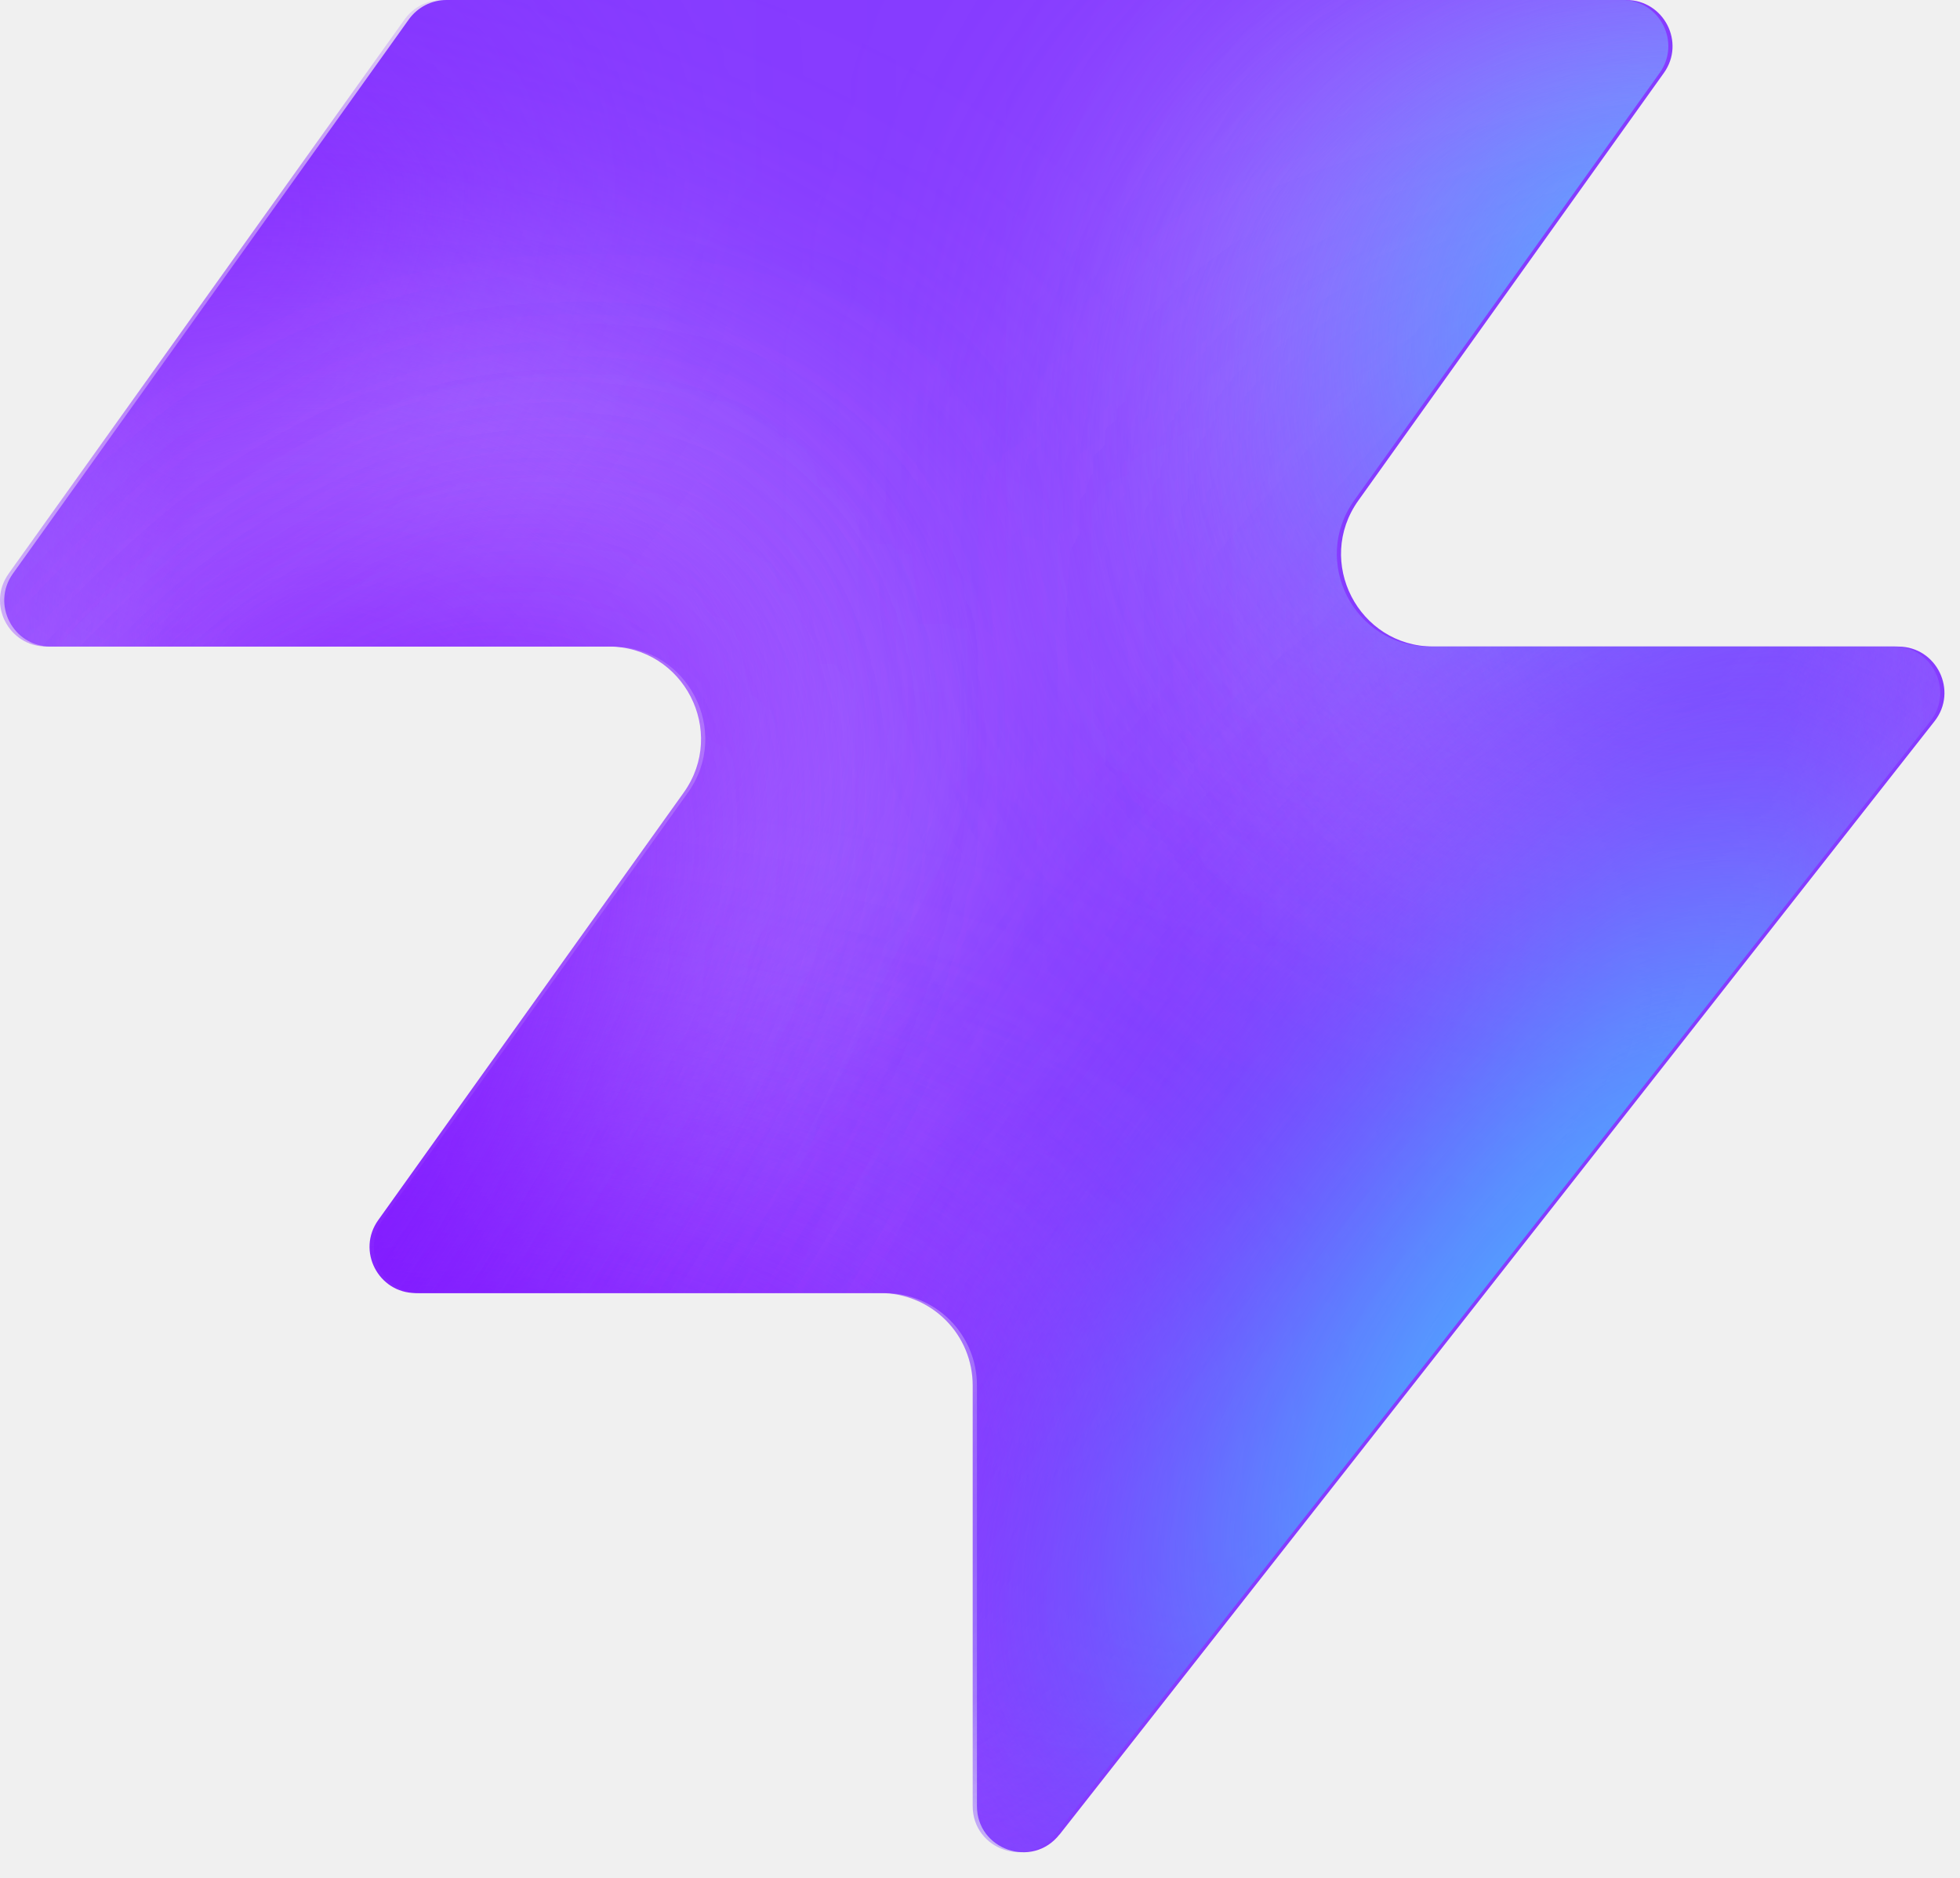
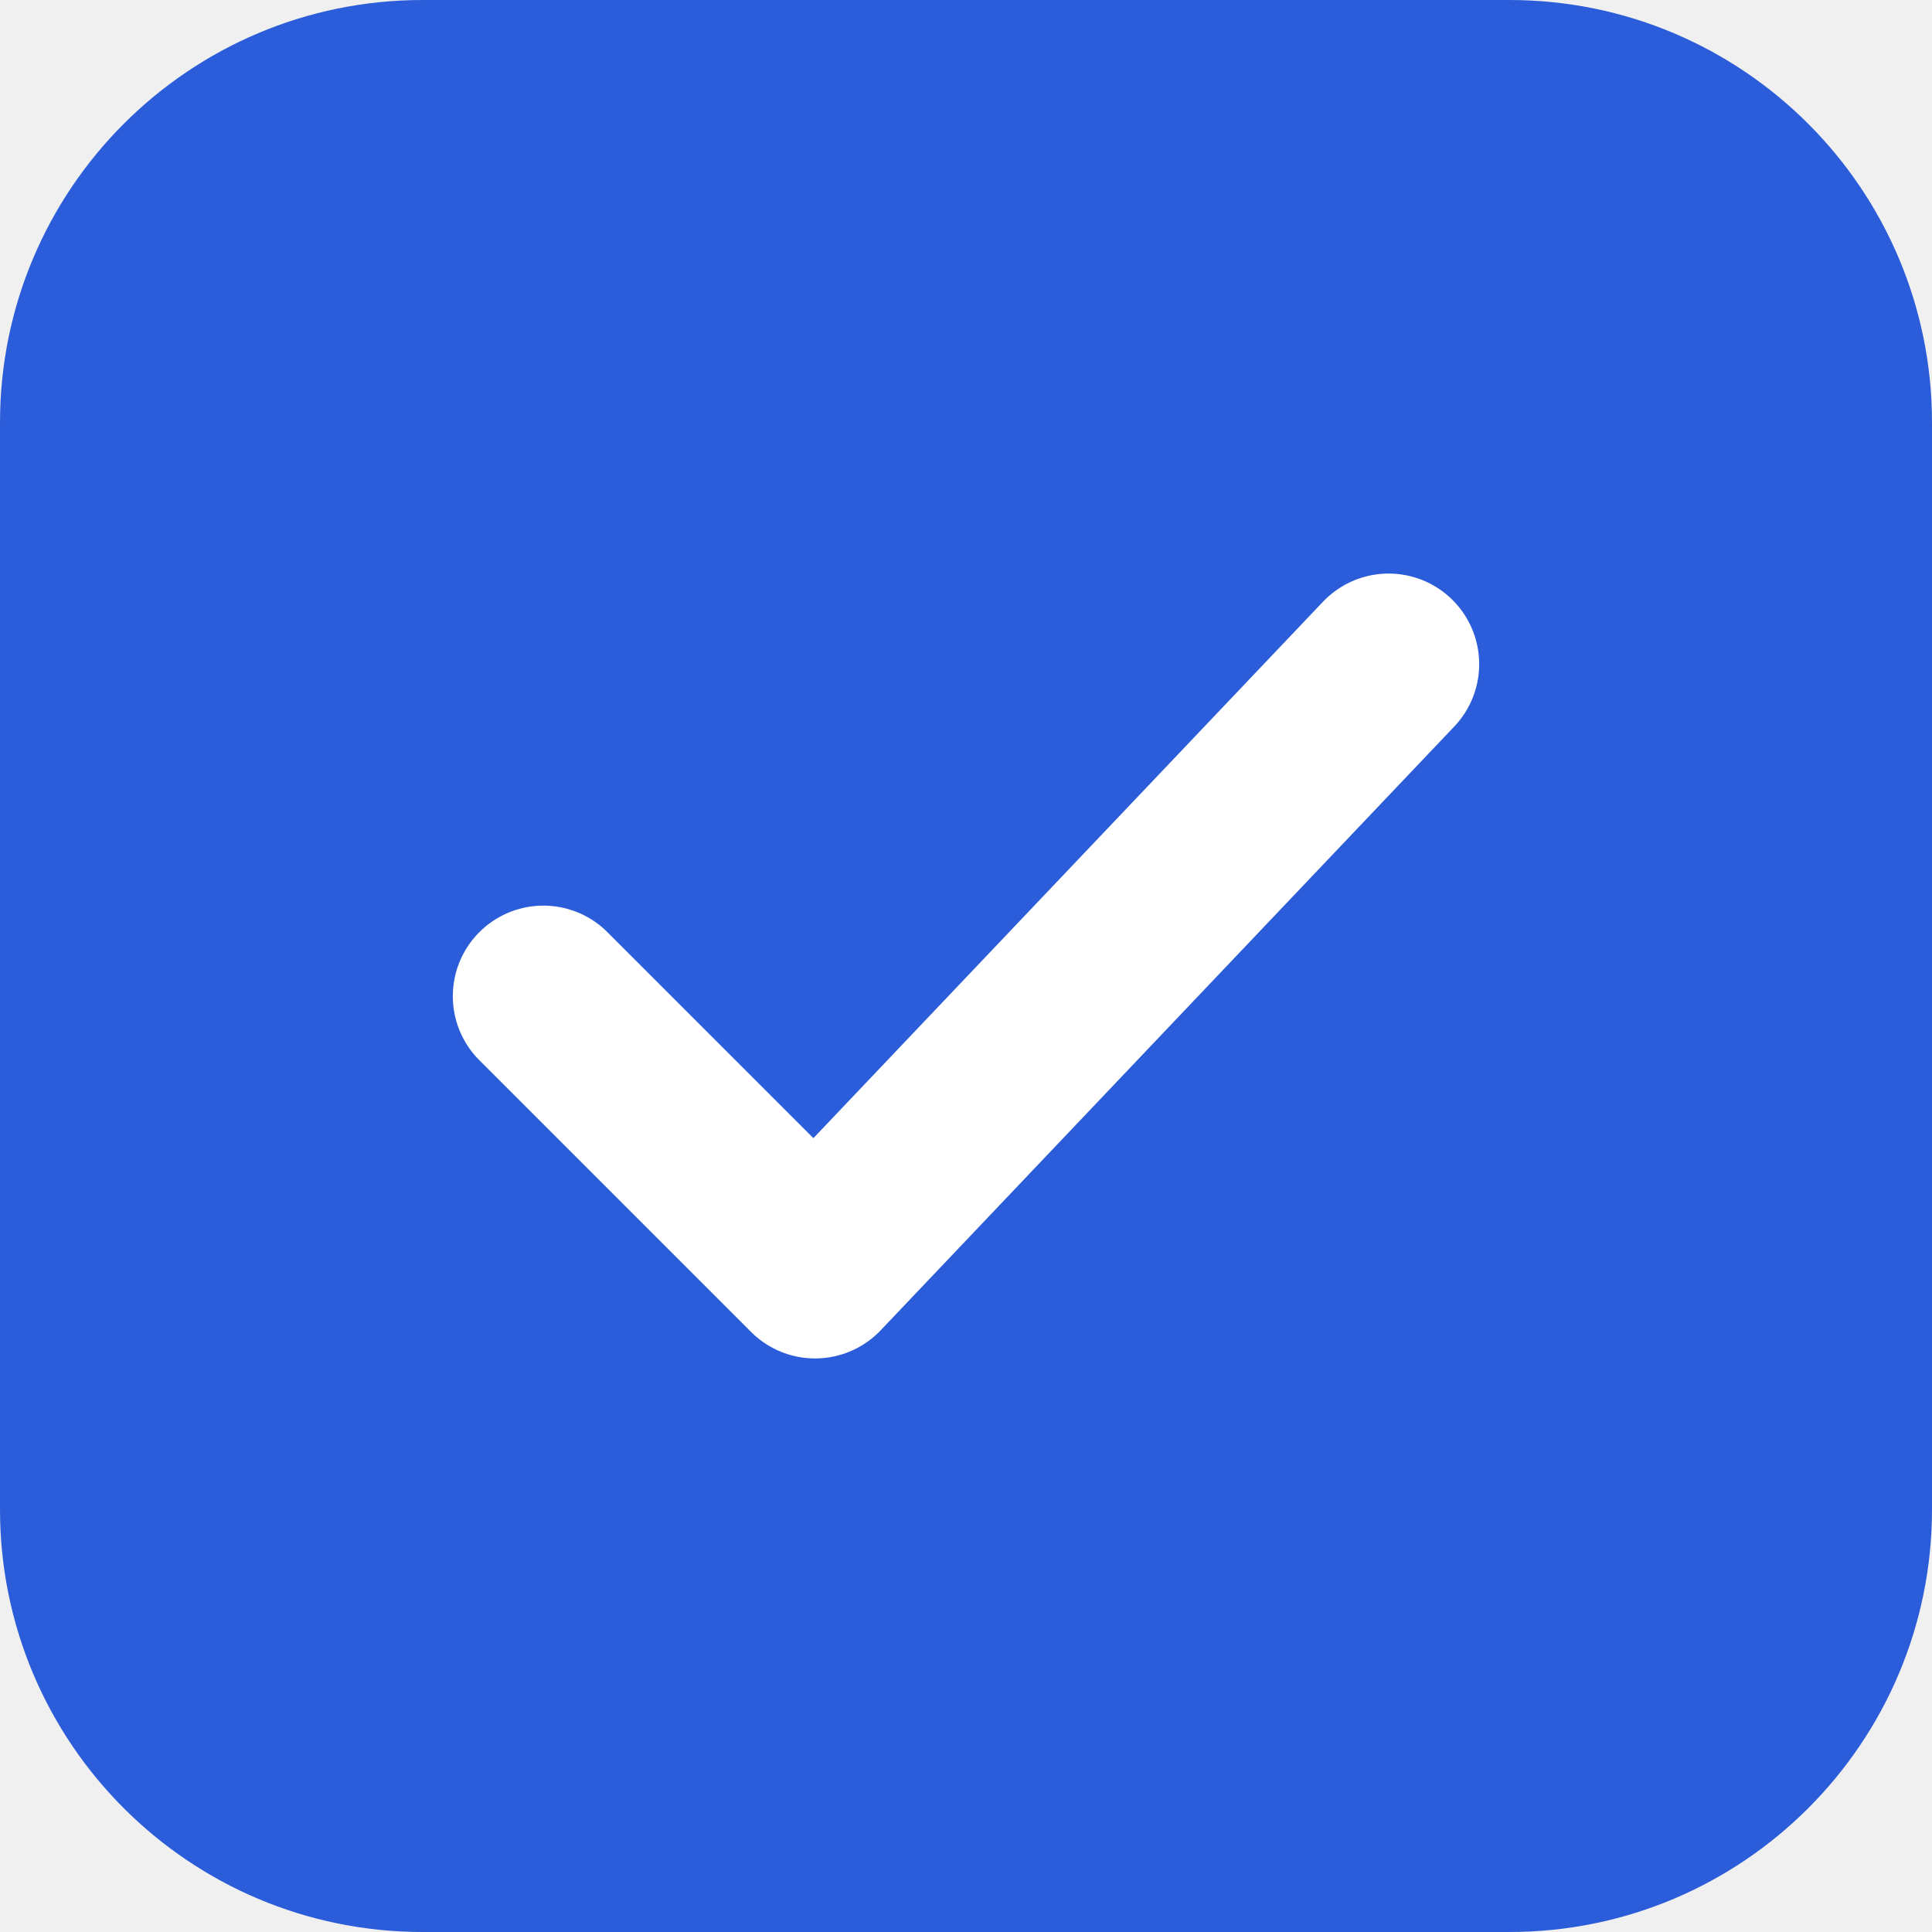
- <svg xmlns="http://www.w3.org/2000/svg" width="48" height="46" fill="none" viewBox="0 0 48 46">
-   <path fill="#863bff" d="M25.946 44.938c-.664.845-2.021.375-2.021-.698V33.937a2.26 2.26 0 0 0-2.262-2.262H10.287c-.92 0-1.456-1.04-.92-1.788l7.48-10.471c1.07-1.497 0-3.578-1.842-3.578H1.237c-.92 0-1.456-1.04-.92-1.788L10.013.474c.214-.297.556-.474.92-.474h28.894c.92 0 1.456 1.04.92 1.788l-7.48 10.471c-1.07 1.498 0 3.579 1.842 3.579h11.377c.943 0 1.473 1.088.89 1.83L25.947 44.94z" style="fill:#863bff;fill:color(display-p3 .525 .23 1);fill-opacity:1" />
-   <mask id="a" width="48" height="46" x="0" y="0" maskUnits="userSpaceOnUse" style="mask-type:alpha">
-     <path fill="#000" d="M25.842 44.938c-.664.844-2.021.375-2.021-.698V33.937a2.26 2.26 0 0 0-2.262-2.262H10.183c-.92 0-1.456-1.04-.92-1.788l7.48-10.471c1.07-1.498 0-3.579-1.842-3.579H1.133c-.92 0-1.456-1.04-.92-1.787L9.91.473c.214-.297.556-.474.92-.474h28.894c.92 0 1.456 1.04.92 1.788l-7.48 10.471c-1.07 1.498 0 3.578 1.842 3.578h11.377c.943 0 1.473 1.088.89 1.832L25.843 44.94z" style="fill:#000;fill-opacity:1" />
-   </mask>
-   <g mask="url(#a)">
-     <g filter="url(#b)">
-       <ellipse cx="5.508" cy="14.704" fill="#ede6ff" rx="5.508" ry="14.704" style="fill:#ede6ff;fill:color(display-p3 .927 .903 1);fill-opacity:1" transform="matrix(.00324 1 1 -.00324 -4.47 31.516)" />
-     </g>
-     <g filter="url(#c)">
-       <ellipse cx="10.399" cy="29.851" fill="#ede6ff" rx="10.399" ry="29.851" style="fill:#ede6ff;fill:color(display-p3 .927 .903 1);fill-opacity:1" transform="matrix(.00324 1 1 -.00324 -39.328 7.883)" />
-     </g>
-     <g filter="url(#d)">
-       <ellipse cx="5.508" cy="30.487" fill="#7e14ff" rx="5.508" ry="30.487" style="fill:#7e14ff;fill:color(display-p3 .492 .077 1);fill-opacity:1" transform="rotate(89.814 -25.913 -14.639)scale(1 -1)" />
-     </g>
-     <g filter="url(#e)">
-       <ellipse cx="5.508" cy="30.599" fill="#7e14ff" rx="5.508" ry="30.599" style="fill:#7e14ff;fill:color(display-p3 .492 .077 1);fill-opacity:1" transform="rotate(89.814 -32.644 -3.334)scale(1 -1)" />
-     </g>
-     <g filter="url(#f)">
-       <ellipse cx="5.508" cy="30.599" fill="#7e14ff" rx="5.508" ry="30.599" style="fill:#7e14ff;fill:color(display-p3 .492 .077 1);fill-opacity:1" transform="matrix(.00324 1 1 -.00324 -34.34 30.47)" />
-     </g>
-     <g filter="url(#g)">
-       <ellipse cx="14.072" cy="22.078" fill="#ede6ff" rx="14.072" ry="22.078" style="fill:#ede6ff;fill:color(display-p3 .927 .903 1);fill-opacity:1" transform="rotate(93.35 24.506 48.493)scale(-1 1)" />
-     </g>
-     <g filter="url(#h)">
-       <ellipse cx="3.47" cy="21.501" fill="#7e14ff" rx="3.47" ry="21.501" style="fill:#7e14ff;fill:color(display-p3 .492 .077 1);fill-opacity:1" transform="rotate(89.009 28.708 47.59)scale(-1 1)" />
-     </g>
-     <g filter="url(#i)">
-       <ellipse cx="3.47" cy="21.501" fill="#7e14ff" rx="3.47" ry="21.501" style="fill:#7e14ff;fill:color(display-p3 .492 .077 1);fill-opacity:1" transform="rotate(89.009 28.708 47.59)scale(-1 1)" />
-     </g>
-     <g filter="url(#j)">
-       <ellipse cx=".387" cy="8.972" fill="#7e14ff" rx="4.407" ry="29.108" style="fill:#7e14ff;fill:color(display-p3 .492 .077 1);fill-opacity:1" transform="rotate(39.51 .387 8.972)" />
-     </g>
-     <g filter="url(#k)">
-       <ellipse cx="47.523" cy="-6.092" fill="#7e14ff" rx="4.407" ry="29.108" style="fill:#7e14ff;fill:color(display-p3 .492 .077 1);fill-opacity:1" transform="rotate(37.892 47.523 -6.092)" />
-     </g>
-     <g filter="url(#l)">
-       <ellipse cx="41.412" cy="6.333" fill="#47bfff" rx="5.971" ry="9.665" style="fill:#47bfff;fill:color(display-p3 .28 .748 1);fill-opacity:1" transform="rotate(37.892 41.412 6.333)" />
-     </g>
-     <g filter="url(#m)">
-       <ellipse cx="-1.879" cy="38.332" fill="#7e14ff" rx="4.407" ry="29.108" style="fill:#7e14ff;fill:color(display-p3 .492 .077 1);fill-opacity:1" transform="rotate(37.892 -1.88 38.332)" />
-     </g>
-     <g filter="url(#n)">
-       <ellipse cx="-1.879" cy="38.332" fill="#7e14ff" rx="4.407" ry="29.108" style="fill:#7e14ff;fill:color(display-p3 .492 .077 1);fill-opacity:1" transform="rotate(37.892 -1.88 38.332)" />
-     </g>
-     <g filter="url(#o)">
-       <ellipse cx="35.651" cy="29.907" fill="#7e14ff" rx="4.407" ry="29.108" style="fill:#7e14ff;fill:color(display-p3 .492 .077 1);fill-opacity:1" transform="rotate(37.892 35.651 29.907)" />
-     </g>
-     <g filter="url(#p)">
-       <ellipse cx="38.418" cy="32.4" fill="#47bfff" rx="5.971" ry="15.297" style="fill:#47bfff;fill:color(display-p3 .28 .748 1);fill-opacity:1" transform="rotate(37.892 38.418 32.4)" />
-     </g>
-   </g>
-   <defs>
-     <filter id="b" width="60.045" height="41.654" x="-19.77" y="16.149" color-interpolation-filters="sRGB" filterUnits="userSpaceOnUse">
-       <feFlood flood-opacity="0" result="BackgroundImageFix" />
-       <feBlend in="SourceGraphic" in2="BackgroundImageFix" result="shape" />
-       <feGaussianBlur result="effect1_foregroundBlur_2002_17158" stdDeviation="7.659" />
-     </filter>
-     <filter id="c" width="90.34" height="51.437" x="-54.613" y="-7.533" color-interpolation-filters="sRGB" filterUnits="userSpaceOnUse">
-       <feFlood flood-opacity="0" result="BackgroundImageFix" />
-       <feBlend in="SourceGraphic" in2="BackgroundImageFix" result="shape" />
-       <feGaussianBlur result="effect1_foregroundBlur_2002_17158" stdDeviation="7.659" />
-     </filter>
-     <filter id="d" width="79.355" height="29.4" x="-49.64" y="2.03" color-interpolation-filters="sRGB" filterUnits="userSpaceOnUse">
-       <feFlood flood-opacity="0" result="BackgroundImageFix" />
-       <feBlend in="SourceGraphic" in2="BackgroundImageFix" result="shape" />
-       <feGaussianBlur result="effect1_foregroundBlur_2002_17158" stdDeviation="4.596" />
-     </filter>
-     <filter id="e" width="79.579" height="29.4" x="-45.045" y="20.029" color-interpolation-filters="sRGB" filterUnits="userSpaceOnUse">
-       <feFlood flood-opacity="0" result="BackgroundImageFix" />
-       <feBlend in="SourceGraphic" in2="BackgroundImageFix" result="shape" />
-       <feGaussianBlur result="effect1_foregroundBlur_2002_17158" stdDeviation="4.596" />
-     </filter>
-     <filter id="f" width="79.579" height="29.4" x="-43.513" y="21.178" color-interpolation-filters="sRGB" filterUnits="userSpaceOnUse">
-       <feFlood flood-opacity="0" result="BackgroundImageFix" />
-       <feBlend in="SourceGraphic" in2="BackgroundImageFix" result="shape" />
-       <feGaussianBlur result="effect1_foregroundBlur_2002_17158" stdDeviation="4.596" />
-     </filter>
-     <filter id="g" width="74.749" height="58.852" x="15.756" y="-17.901" color-interpolation-filters="sRGB" filterUnits="userSpaceOnUse">
-       <feFlood flood-opacity="0" result="BackgroundImageFix" />
-       <feBlend in="SourceGraphic" in2="BackgroundImageFix" result="shape" />
-       <feGaussianBlur result="effect1_foregroundBlur_2002_17158" stdDeviation="7.659" />
-     </filter>
-     <filter id="h" width="61.377" height="25.362" x="23.548" y="2.284" color-interpolation-filters="sRGB" filterUnits="userSpaceOnUse">
-       <feFlood flood-opacity="0" result="BackgroundImageFix" />
-       <feBlend in="SourceGraphic" in2="BackgroundImageFix" result="shape" />
-       <feGaussianBlur result="effect1_foregroundBlur_2002_17158" stdDeviation="4.596" />
-     </filter>
-     <filter id="i" width="61.377" height="25.362" x="23.548" y="2.284" color-interpolation-filters="sRGB" filterUnits="userSpaceOnUse">
-       <feFlood flood-opacity="0" result="BackgroundImageFix" />
-       <feBlend in="SourceGraphic" in2="BackgroundImageFix" result="shape" />
-       <feGaussianBlur result="effect1_foregroundBlur_2002_17158" stdDeviation="4.596" />
-     </filter>
-     <filter id="j" width="56.045" height="63.649" x="-27.636" y="-22.853" color-interpolation-filters="sRGB" filterUnits="userSpaceOnUse">
-       <feFlood flood-opacity="0" result="BackgroundImageFix" />
-       <feBlend in="SourceGraphic" in2="BackgroundImageFix" result="shape" />
-       <feGaussianBlur result="effect1_foregroundBlur_2002_17158" stdDeviation="4.596" />
-     </filter>
-     <filter id="k" width="54.814" height="64.646" x="20.116" y="-38.415" color-interpolation-filters="sRGB" filterUnits="userSpaceOnUse">
-       <feFlood flood-opacity="0" result="BackgroundImageFix" />
-       <feBlend in="SourceGraphic" in2="BackgroundImageFix" result="shape" />
-       <feGaussianBlur result="effect1_foregroundBlur_2002_17158" stdDeviation="4.596" />
-     </filter>
-     <filter id="l" width="33.541" height="35.313" x="24.641" y="-11.323" color-interpolation-filters="sRGB" filterUnits="userSpaceOnUse">
-       <feFlood flood-opacity="0" result="BackgroundImageFix" />
-       <feBlend in="SourceGraphic" in2="BackgroundImageFix" result="shape" />
-       <feGaussianBlur result="effect1_foregroundBlur_2002_17158" stdDeviation="4.596" />
-     </filter>
-     <filter id="m" width="54.814" height="64.646" x="-29.286" y="6.009" color-interpolation-filters="sRGB" filterUnits="userSpaceOnUse">
-       <feFlood flood-opacity="0" result="BackgroundImageFix" />
-       <feBlend in="SourceGraphic" in2="BackgroundImageFix" result="shape" />
-       <feGaussianBlur result="effect1_foregroundBlur_2002_17158" stdDeviation="4.596" />
-     </filter>
-     <filter id="n" width="54.814" height="64.646" x="-29.286" y="6.009" color-interpolation-filters="sRGB" filterUnits="userSpaceOnUse">
-       <feFlood flood-opacity="0" result="BackgroundImageFix" />
-       <feBlend in="SourceGraphic" in2="BackgroundImageFix" result="shape" />
-       <feGaussianBlur result="effect1_foregroundBlur_2002_17158" stdDeviation="4.596" />
-     </filter>
-     <filter id="o" width="54.814" height="64.646" x="8.244" y="-2.416" color-interpolation-filters="sRGB" filterUnits="userSpaceOnUse">
-       <feFlood flood-opacity="0" result="BackgroundImageFix" />
-       <feBlend in="SourceGraphic" in2="BackgroundImageFix" result="shape" />
-       <feGaussianBlur result="effect1_foregroundBlur_2002_17158" stdDeviation="4.596" />
-     </filter>
-     <filter id="p" width="39.409" height="43.623" x="18.713" y="10.588" color-interpolation-filters="sRGB" filterUnits="userSpaceOnUse">
-       <feFlood flood-opacity="0" result="BackgroundImageFix" />
-       <feBlend in="SourceGraphic" in2="BackgroundImageFix" result="shape" />
-       <feGaussianBlur result="effect1_foregroundBlur_2002_17158" stdDeviation="4.596" />
-     </filter>
-   </defs>
+ <svg xmlns="http://www.w3.org/2000/svg" width="32" height="32" viewBox="0 0 32 32">
+   <rect width="32" height="32" rx="7" fill="#2b5cd9" />
+   <path d="M9 16.5l4.5 4.5L23 11" fill="none" stroke="#ffffff" stroke-width="3" stroke-linecap="round" stroke-linejoin="round" />
</svg>
